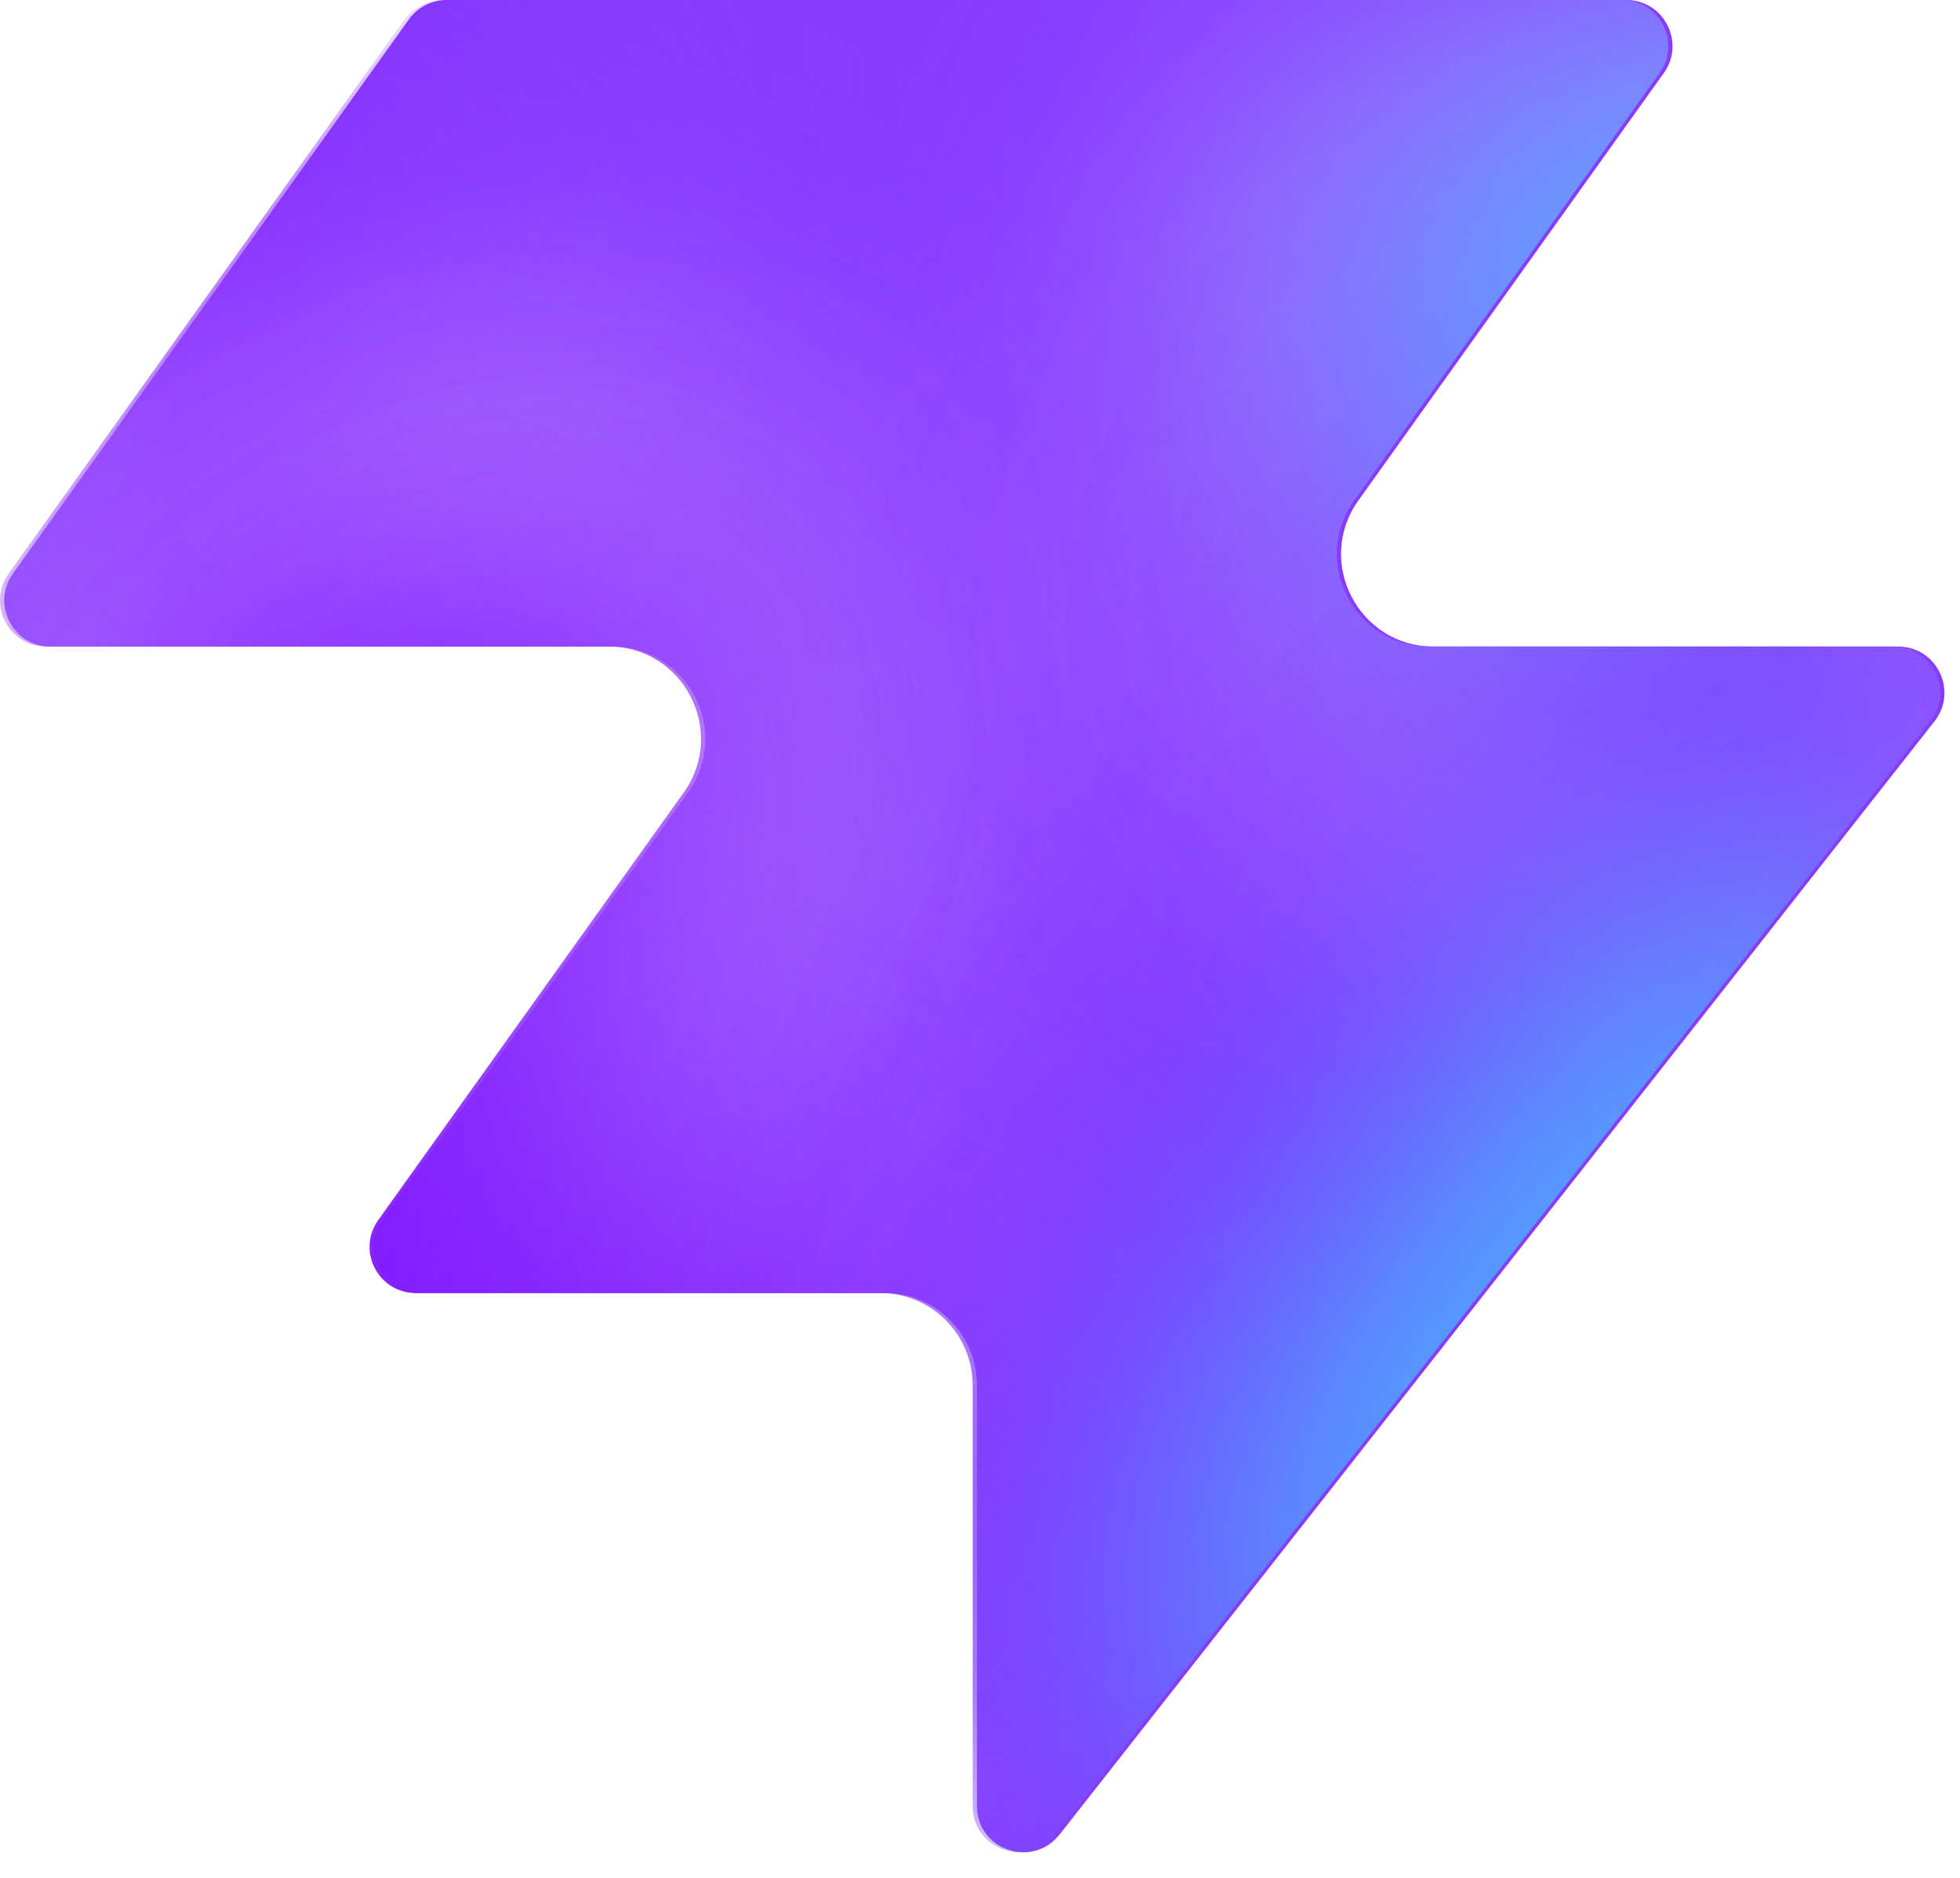
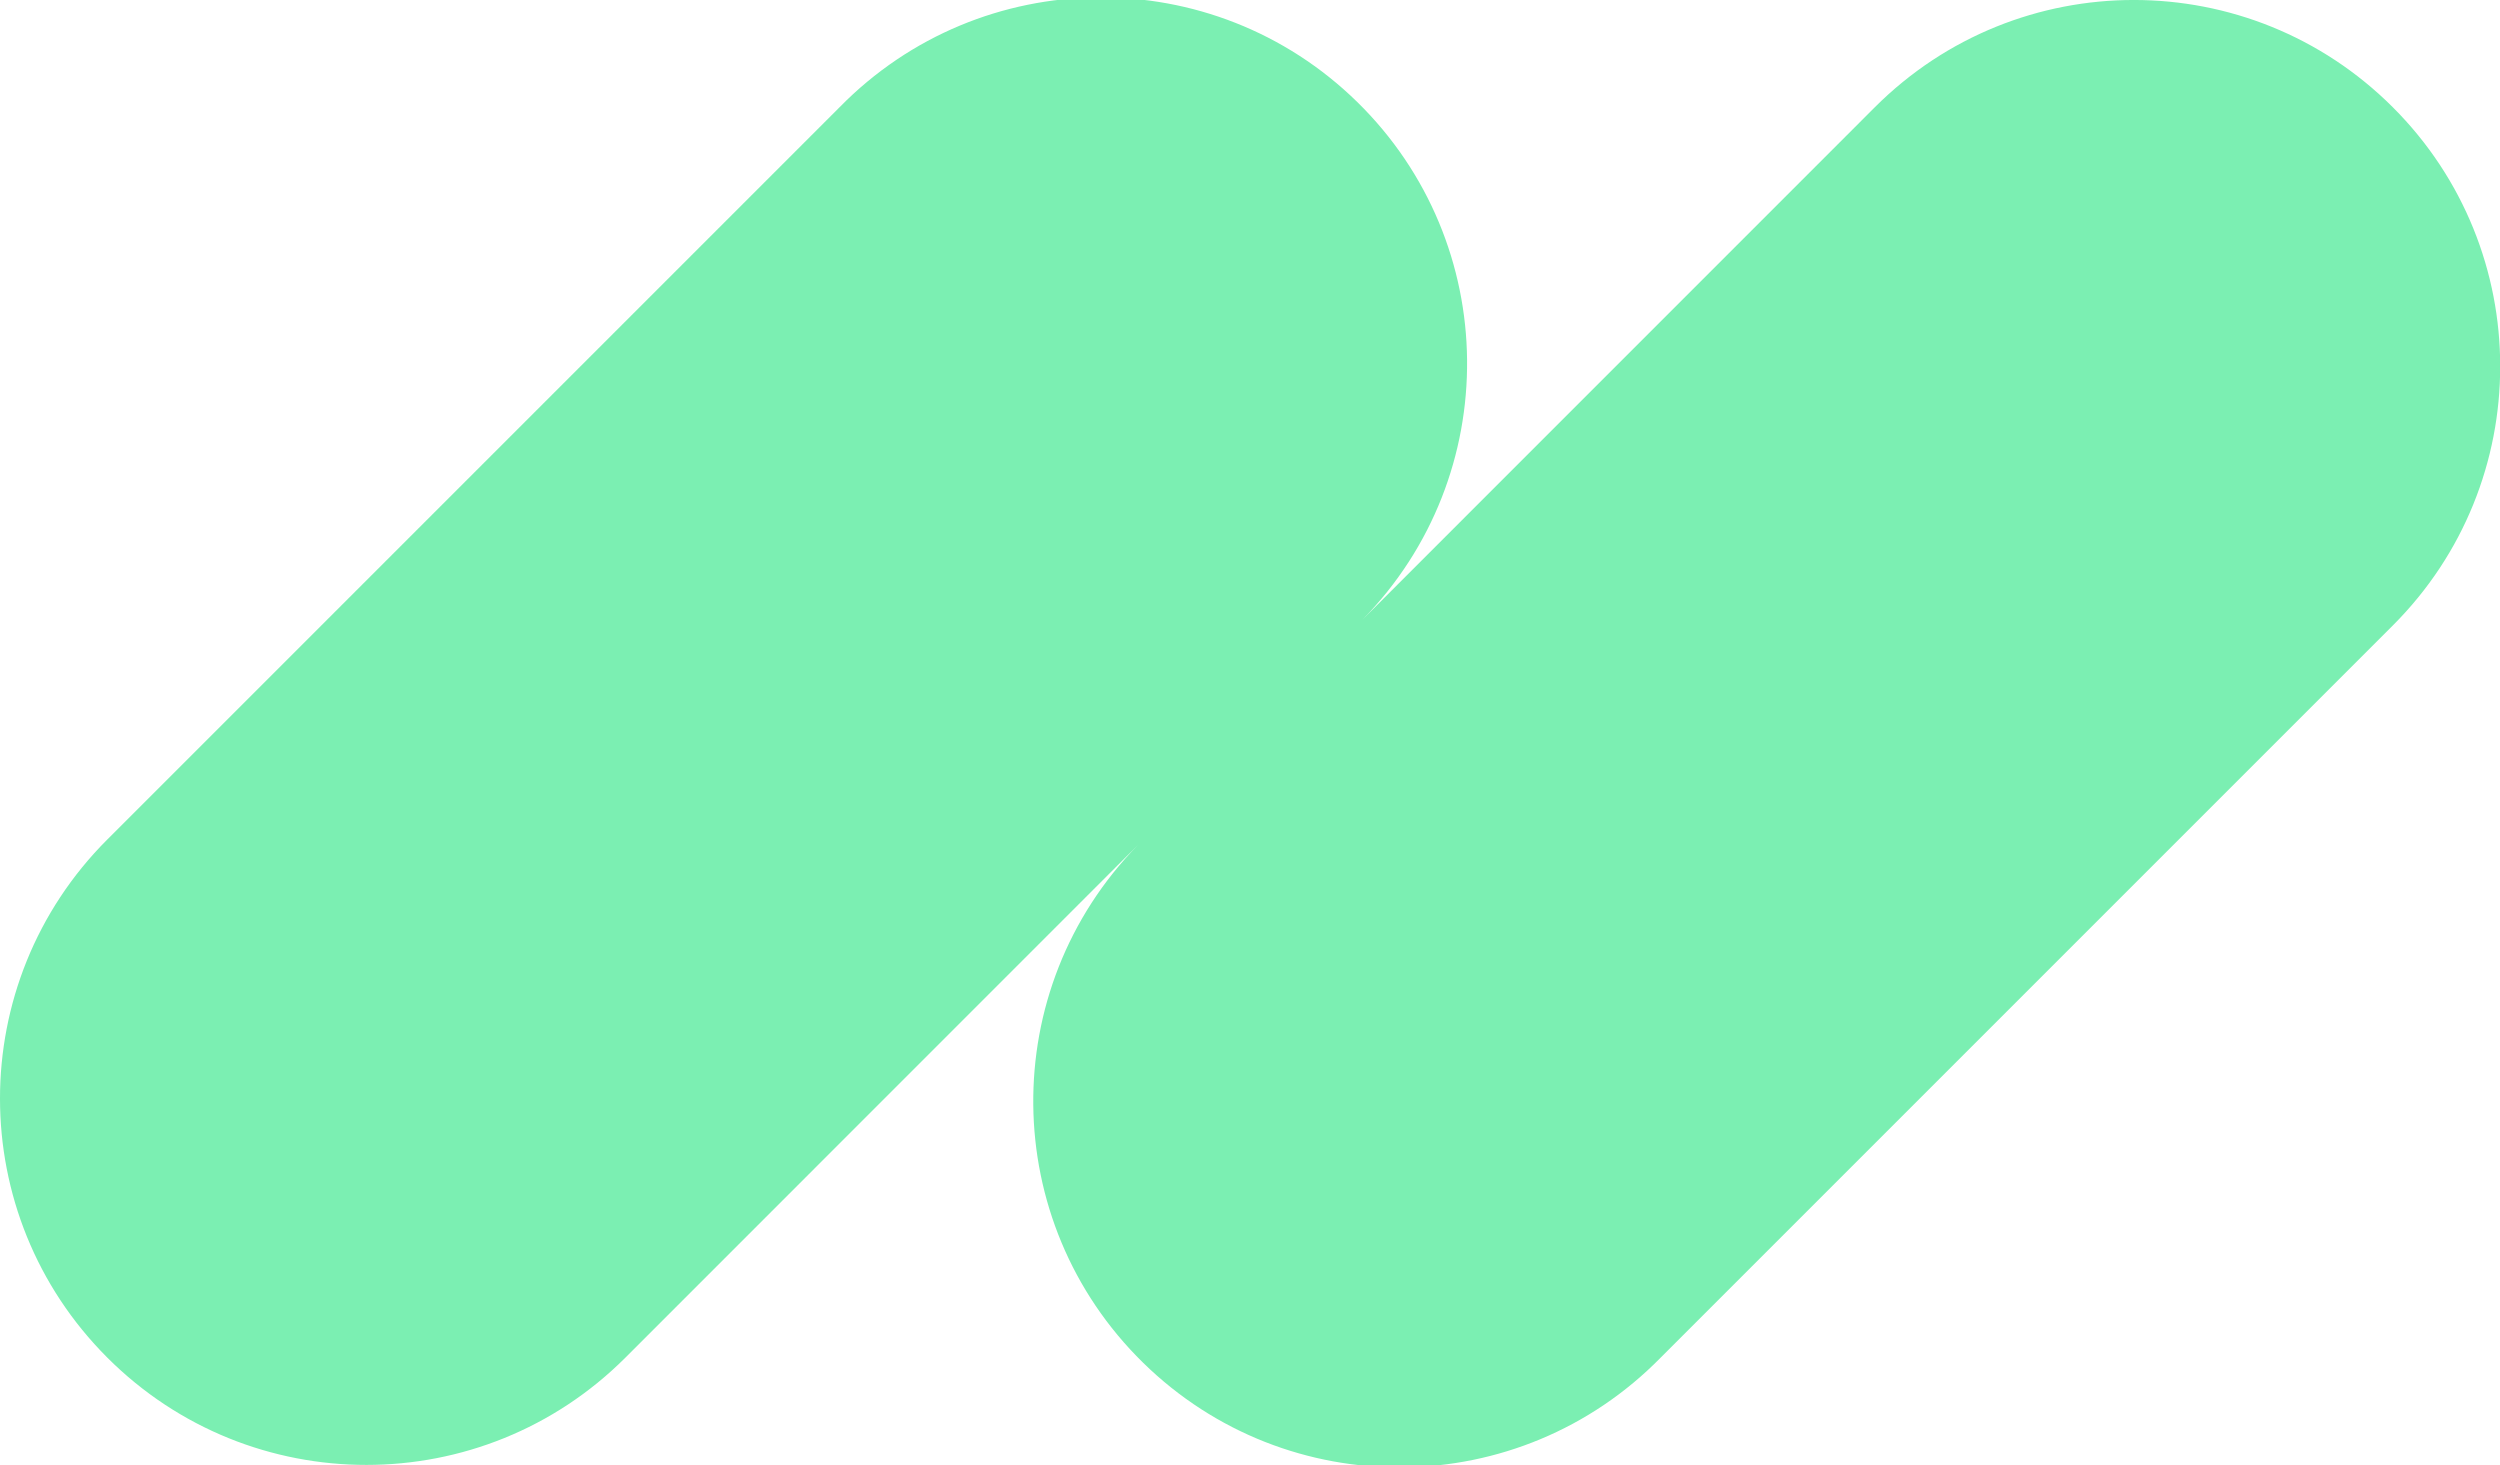
- <svg xmlns="http://www.w3.org/2000/svg" width="48" height="46" fill="none" viewBox="0 0 48 46">
-   <path fill="#863bff" d="M25.946 44.938c-.664.845-2.021.375-2.021-.698V33.937a2.26 2.26 0 0 0-2.262-2.262H10.287c-.92 0-1.456-1.04-.92-1.788l7.48-10.471c1.07-1.497 0-3.578-1.842-3.578H1.237c-.92 0-1.456-1.04-.92-1.788L10.013.474c.214-.297.556-.474.92-.474h28.894c.92 0 1.456 1.04.92 1.788l-7.48 10.471c-1.07 1.498 0 3.579 1.842 3.579h11.377c.943 0 1.473 1.088.89 1.83L25.947 44.94z" style="fill:#863bff;fill:color(display-p3 .525 .23 1);fill-opacity:1" />
-   <mask id="a" width="48" height="46" x="0" y="0" maskUnits="userSpaceOnUse" style="mask-type:alpha">
-     <path fill="#000" d="M25.842 44.938c-.664.844-2.021.375-2.021-.698V33.937a2.26 2.26 0 0 0-2.262-2.262H10.183c-.92 0-1.456-1.04-.92-1.788l7.48-10.471c1.07-1.498 0-3.579-1.842-3.579H1.133c-.92 0-1.456-1.04-.92-1.787L9.91.473c.214-.297.556-.474.92-.474h28.894c.92 0 1.456 1.04.92 1.788l-7.48 10.471c-1.07 1.498 0 3.578 1.842 3.578h11.377c.943 0 1.473 1.088.89 1.832L25.843 44.94z" style="fill:#000;fill-opacity:1" />
-   </mask>
-   <g mask="url(#a)">
-     <g filter="url(#b)">
-       <ellipse cx="5.508" cy="14.704" fill="#ede6ff" rx="5.508" ry="14.704" style="fill:#ede6ff;fill:color(display-p3 .927 .903 1);fill-opacity:1" transform="matrix(.00324 1 1 -.00324 -4.47 31.516)" />
-     </g>
-     <g filter="url(#c)">
-       <ellipse cx="10.399" cy="29.851" fill="#ede6ff" rx="10.399" ry="29.851" style="fill:#ede6ff;fill:color(display-p3 .927 .903 1);fill-opacity:1" transform="matrix(.00324 1 1 -.00324 -39.328 7.883)" />
-     </g>
-     <g filter="url(#d)">
-       <ellipse cx="5.508" cy="30.487" fill="#7e14ff" rx="5.508" ry="30.487" style="fill:#7e14ff;fill:color(display-p3 .492 .077 1);fill-opacity:1" transform="rotate(89.814 -25.913 -14.639)scale(1 -1)" />
-     </g>
-     <g filter="url(#e)">
-       <ellipse cx="5.508" cy="30.599" fill="#7e14ff" rx="5.508" ry="30.599" style="fill:#7e14ff;fill:color(display-p3 .492 .077 1);fill-opacity:1" transform="rotate(89.814 -32.644 -3.334)scale(1 -1)" />
-     </g>
-     <g filter="url(#f)">
-       <ellipse cx="5.508" cy="30.599" fill="#7e14ff" rx="5.508" ry="30.599" style="fill:#7e14ff;fill:color(display-p3 .492 .077 1);fill-opacity:1" transform="matrix(.00324 1 1 -.00324 -34.34 30.47)" />
-     </g>
-     <g filter="url(#g)">
-       <ellipse cx="14.072" cy="22.078" fill="#ede6ff" rx="14.072" ry="22.078" style="fill:#ede6ff;fill:color(display-p3 .927 .903 1);fill-opacity:1" transform="rotate(93.35 24.506 48.493)scale(-1 1)" />
-     </g>
-     <g filter="url(#h)">
-       <ellipse cx="3.47" cy="21.501" fill="#7e14ff" rx="3.47" ry="21.501" style="fill:#7e14ff;fill:color(display-p3 .492 .077 1);fill-opacity:1" transform="rotate(89.009 28.708 47.59)scale(-1 1)" />
-     </g>
-     <g filter="url(#i)">
-       <ellipse cx="3.47" cy="21.501" fill="#7e14ff" rx="3.47" ry="21.501" style="fill:#7e14ff;fill:color(display-p3 .492 .077 1);fill-opacity:1" transform="rotate(89.009 28.708 47.59)scale(-1 1)" />
-     </g>
-     <g filter="url(#j)">
-       <ellipse cx=".387" cy="8.972" fill="#7e14ff" rx="4.407" ry="29.108" style="fill:#7e14ff;fill:color(display-p3 .492 .077 1);fill-opacity:1" transform="rotate(39.51 .387 8.972)" />
-     </g>
-     <g filter="url(#k)">
-       <ellipse cx="47.523" cy="-6.092" fill="#7e14ff" rx="4.407" ry="29.108" style="fill:#7e14ff;fill:color(display-p3 .492 .077 1);fill-opacity:1" transform="rotate(37.892 47.523 -6.092)" />
-     </g>
-     <g filter="url(#l)">
-       <ellipse cx="41.412" cy="6.333" fill="#47bfff" rx="5.971" ry="9.665" style="fill:#47bfff;fill:color(display-p3 .28 .748 1);fill-opacity:1" transform="rotate(37.892 41.412 6.333)" />
-     </g>
-     <g filter="url(#m)">
-       <ellipse cx="-1.879" cy="38.332" fill="#7e14ff" rx="4.407" ry="29.108" style="fill:#7e14ff;fill:color(display-p3 .492 .077 1);fill-opacity:1" transform="rotate(37.892 -1.88 38.332)" />
-     </g>
-     <g filter="url(#n)">
-       <ellipse cx="-1.879" cy="38.332" fill="#7e14ff" rx="4.407" ry="29.108" style="fill:#7e14ff;fill:color(display-p3 .492 .077 1);fill-opacity:1" transform="rotate(37.892 -1.88 38.332)" />
-     </g>
-     <g filter="url(#o)">
-       <ellipse cx="35.651" cy="29.907" fill="#7e14ff" rx="4.407" ry="29.108" style="fill:#7e14ff;fill:color(display-p3 .492 .077 1);fill-opacity:1" transform="rotate(37.892 35.651 29.907)" />
-     </g>
-     <g filter="url(#p)">
-       <ellipse cx="38.418" cy="32.4" fill="#47bfff" rx="5.971" ry="15.297" style="fill:#47bfff;fill:color(display-p3 .28 .748 1);fill-opacity:1" transform="rotate(37.892 38.418 32.4)" />
+ <svg xmlns="http://www.w3.org/2000/svg" viewBox="0 0 283.77 166.26">
+   <defs>
+     <style>.cls-1{fill:#7befb2;}</style>
+   </defs>
+   <g id="Layer_2" data-name="Layer 2">
+     <g id="Layer_1-2" data-name="Layer 1">
+       <path class="cls-1" d="M271.6,12.17a41.58,41.58,0,0,0-58.79,0L154.65,70.34A41.55,41.55,0,0,0,95.3,12.17L12.17,95.3A41.57,41.57,0,0,0,71,154.09l58.16-58.17a41.55,41.55,0,0,0,59.35,58.17L271.6,71A41.58,41.58,0,0,0,271.6,12.17Z" />
    </g>
  </g>
-   <defs>
-     <filter id="b" width="60.045" height="41.654" x="-19.77" y="16.149" color-interpolation-filters="sRGB" filterUnits="userSpaceOnUse">
-       <feFlood flood-opacity="0" result="BackgroundImageFix" />
-       <feBlend in="SourceGraphic" in2="BackgroundImageFix" result="shape" />
-       <feGaussianBlur result="effect1_foregroundBlur_2002_17158" stdDeviation="7.659" />
-     </filter>
-     <filter id="c" width="90.34" height="51.437" x="-54.613" y="-7.533" color-interpolation-filters="sRGB" filterUnits="userSpaceOnUse">
-       <feFlood flood-opacity="0" result="BackgroundImageFix" />
-       <feBlend in="SourceGraphic" in2="BackgroundImageFix" result="shape" />
-       <feGaussianBlur result="effect1_foregroundBlur_2002_17158" stdDeviation="7.659" />
-     </filter>
-     <filter id="d" width="79.355" height="29.4" x="-49.64" y="2.03" color-interpolation-filters="sRGB" filterUnits="userSpaceOnUse">
-       <feFlood flood-opacity="0" result="BackgroundImageFix" />
-       <feBlend in="SourceGraphic" in2="BackgroundImageFix" result="shape" />
-       <feGaussianBlur result="effect1_foregroundBlur_2002_17158" stdDeviation="4.596" />
-     </filter>
-     <filter id="e" width="79.579" height="29.4" x="-45.045" y="20.029" color-interpolation-filters="sRGB" filterUnits="userSpaceOnUse">
-       <feFlood flood-opacity="0" result="BackgroundImageFix" />
-       <feBlend in="SourceGraphic" in2="BackgroundImageFix" result="shape" />
-       <feGaussianBlur result="effect1_foregroundBlur_2002_17158" stdDeviation="4.596" />
-     </filter>
-     <filter id="f" width="79.579" height="29.4" x="-43.513" y="21.178" color-interpolation-filters="sRGB" filterUnits="userSpaceOnUse">
-       <feFlood flood-opacity="0" result="BackgroundImageFix" />
-       <feBlend in="SourceGraphic" in2="BackgroundImageFix" result="shape" />
-       <feGaussianBlur result="effect1_foregroundBlur_2002_17158" stdDeviation="4.596" />
-     </filter>
-     <filter id="g" width="74.749" height="58.852" x="15.756" y="-17.901" color-interpolation-filters="sRGB" filterUnits="userSpaceOnUse">
-       <feFlood flood-opacity="0" result="BackgroundImageFix" />
-       <feBlend in="SourceGraphic" in2="BackgroundImageFix" result="shape" />
-       <feGaussianBlur result="effect1_foregroundBlur_2002_17158" stdDeviation="7.659" />
-     </filter>
-     <filter id="h" width="61.377" height="25.362" x="23.548" y="2.284" color-interpolation-filters="sRGB" filterUnits="userSpaceOnUse">
-       <feFlood flood-opacity="0" result="BackgroundImageFix" />
-       <feBlend in="SourceGraphic" in2="BackgroundImageFix" result="shape" />
-       <feGaussianBlur result="effect1_foregroundBlur_2002_17158" stdDeviation="4.596" />
-     </filter>
-     <filter id="i" width="61.377" height="25.362" x="23.548" y="2.284" color-interpolation-filters="sRGB" filterUnits="userSpaceOnUse">
-       <feFlood flood-opacity="0" result="BackgroundImageFix" />
-       <feBlend in="SourceGraphic" in2="BackgroundImageFix" result="shape" />
-       <feGaussianBlur result="effect1_foregroundBlur_2002_17158" stdDeviation="4.596" />
-     </filter>
-     <filter id="j" width="56.045" height="63.649" x="-27.636" y="-22.853" color-interpolation-filters="sRGB" filterUnits="userSpaceOnUse">
-       <feFlood flood-opacity="0" result="BackgroundImageFix" />
-       <feBlend in="SourceGraphic" in2="BackgroundImageFix" result="shape" />
-       <feGaussianBlur result="effect1_foregroundBlur_2002_17158" stdDeviation="4.596" />
-     </filter>
-     <filter id="k" width="54.814" height="64.646" x="20.116" y="-38.415" color-interpolation-filters="sRGB" filterUnits="userSpaceOnUse">
-       <feFlood flood-opacity="0" result="BackgroundImageFix" />
-       <feBlend in="SourceGraphic" in2="BackgroundImageFix" result="shape" />
-       <feGaussianBlur result="effect1_foregroundBlur_2002_17158" stdDeviation="4.596" />
-     </filter>
-     <filter id="l" width="33.541" height="35.313" x="24.641" y="-11.323" color-interpolation-filters="sRGB" filterUnits="userSpaceOnUse">
-       <feFlood flood-opacity="0" result="BackgroundImageFix" />
-       <feBlend in="SourceGraphic" in2="BackgroundImageFix" result="shape" />
-       <feGaussianBlur result="effect1_foregroundBlur_2002_17158" stdDeviation="4.596" />
-     </filter>
-     <filter id="m" width="54.814" height="64.646" x="-29.286" y="6.009" color-interpolation-filters="sRGB" filterUnits="userSpaceOnUse">
-       <feFlood flood-opacity="0" result="BackgroundImageFix" />
-       <feBlend in="SourceGraphic" in2="BackgroundImageFix" result="shape" />
-       <feGaussianBlur result="effect1_foregroundBlur_2002_17158" stdDeviation="4.596" />
-     </filter>
-     <filter id="n" width="54.814" height="64.646" x="-29.286" y="6.009" color-interpolation-filters="sRGB" filterUnits="userSpaceOnUse">
-       <feFlood flood-opacity="0" result="BackgroundImageFix" />
-       <feBlend in="SourceGraphic" in2="BackgroundImageFix" result="shape" />
-       <feGaussianBlur result="effect1_foregroundBlur_2002_17158" stdDeviation="4.596" />
-     </filter>
-     <filter id="o" width="54.814" height="64.646" x="8.244" y="-2.416" color-interpolation-filters="sRGB" filterUnits="userSpaceOnUse">
-       <feFlood flood-opacity="0" result="BackgroundImageFix" />
-       <feBlend in="SourceGraphic" in2="BackgroundImageFix" result="shape" />
-       <feGaussianBlur result="effect1_foregroundBlur_2002_17158" stdDeviation="4.596" />
-     </filter>
-     <filter id="p" width="39.409" height="43.623" x="18.713" y="10.588" color-interpolation-filters="sRGB" filterUnits="userSpaceOnUse">
-       <feFlood flood-opacity="0" result="BackgroundImageFix" />
-       <feBlend in="SourceGraphic" in2="BackgroundImageFix" result="shape" />
-       <feGaussianBlur result="effect1_foregroundBlur_2002_17158" stdDeviation="4.596" />
-     </filter>
-   </defs>
</svg>
